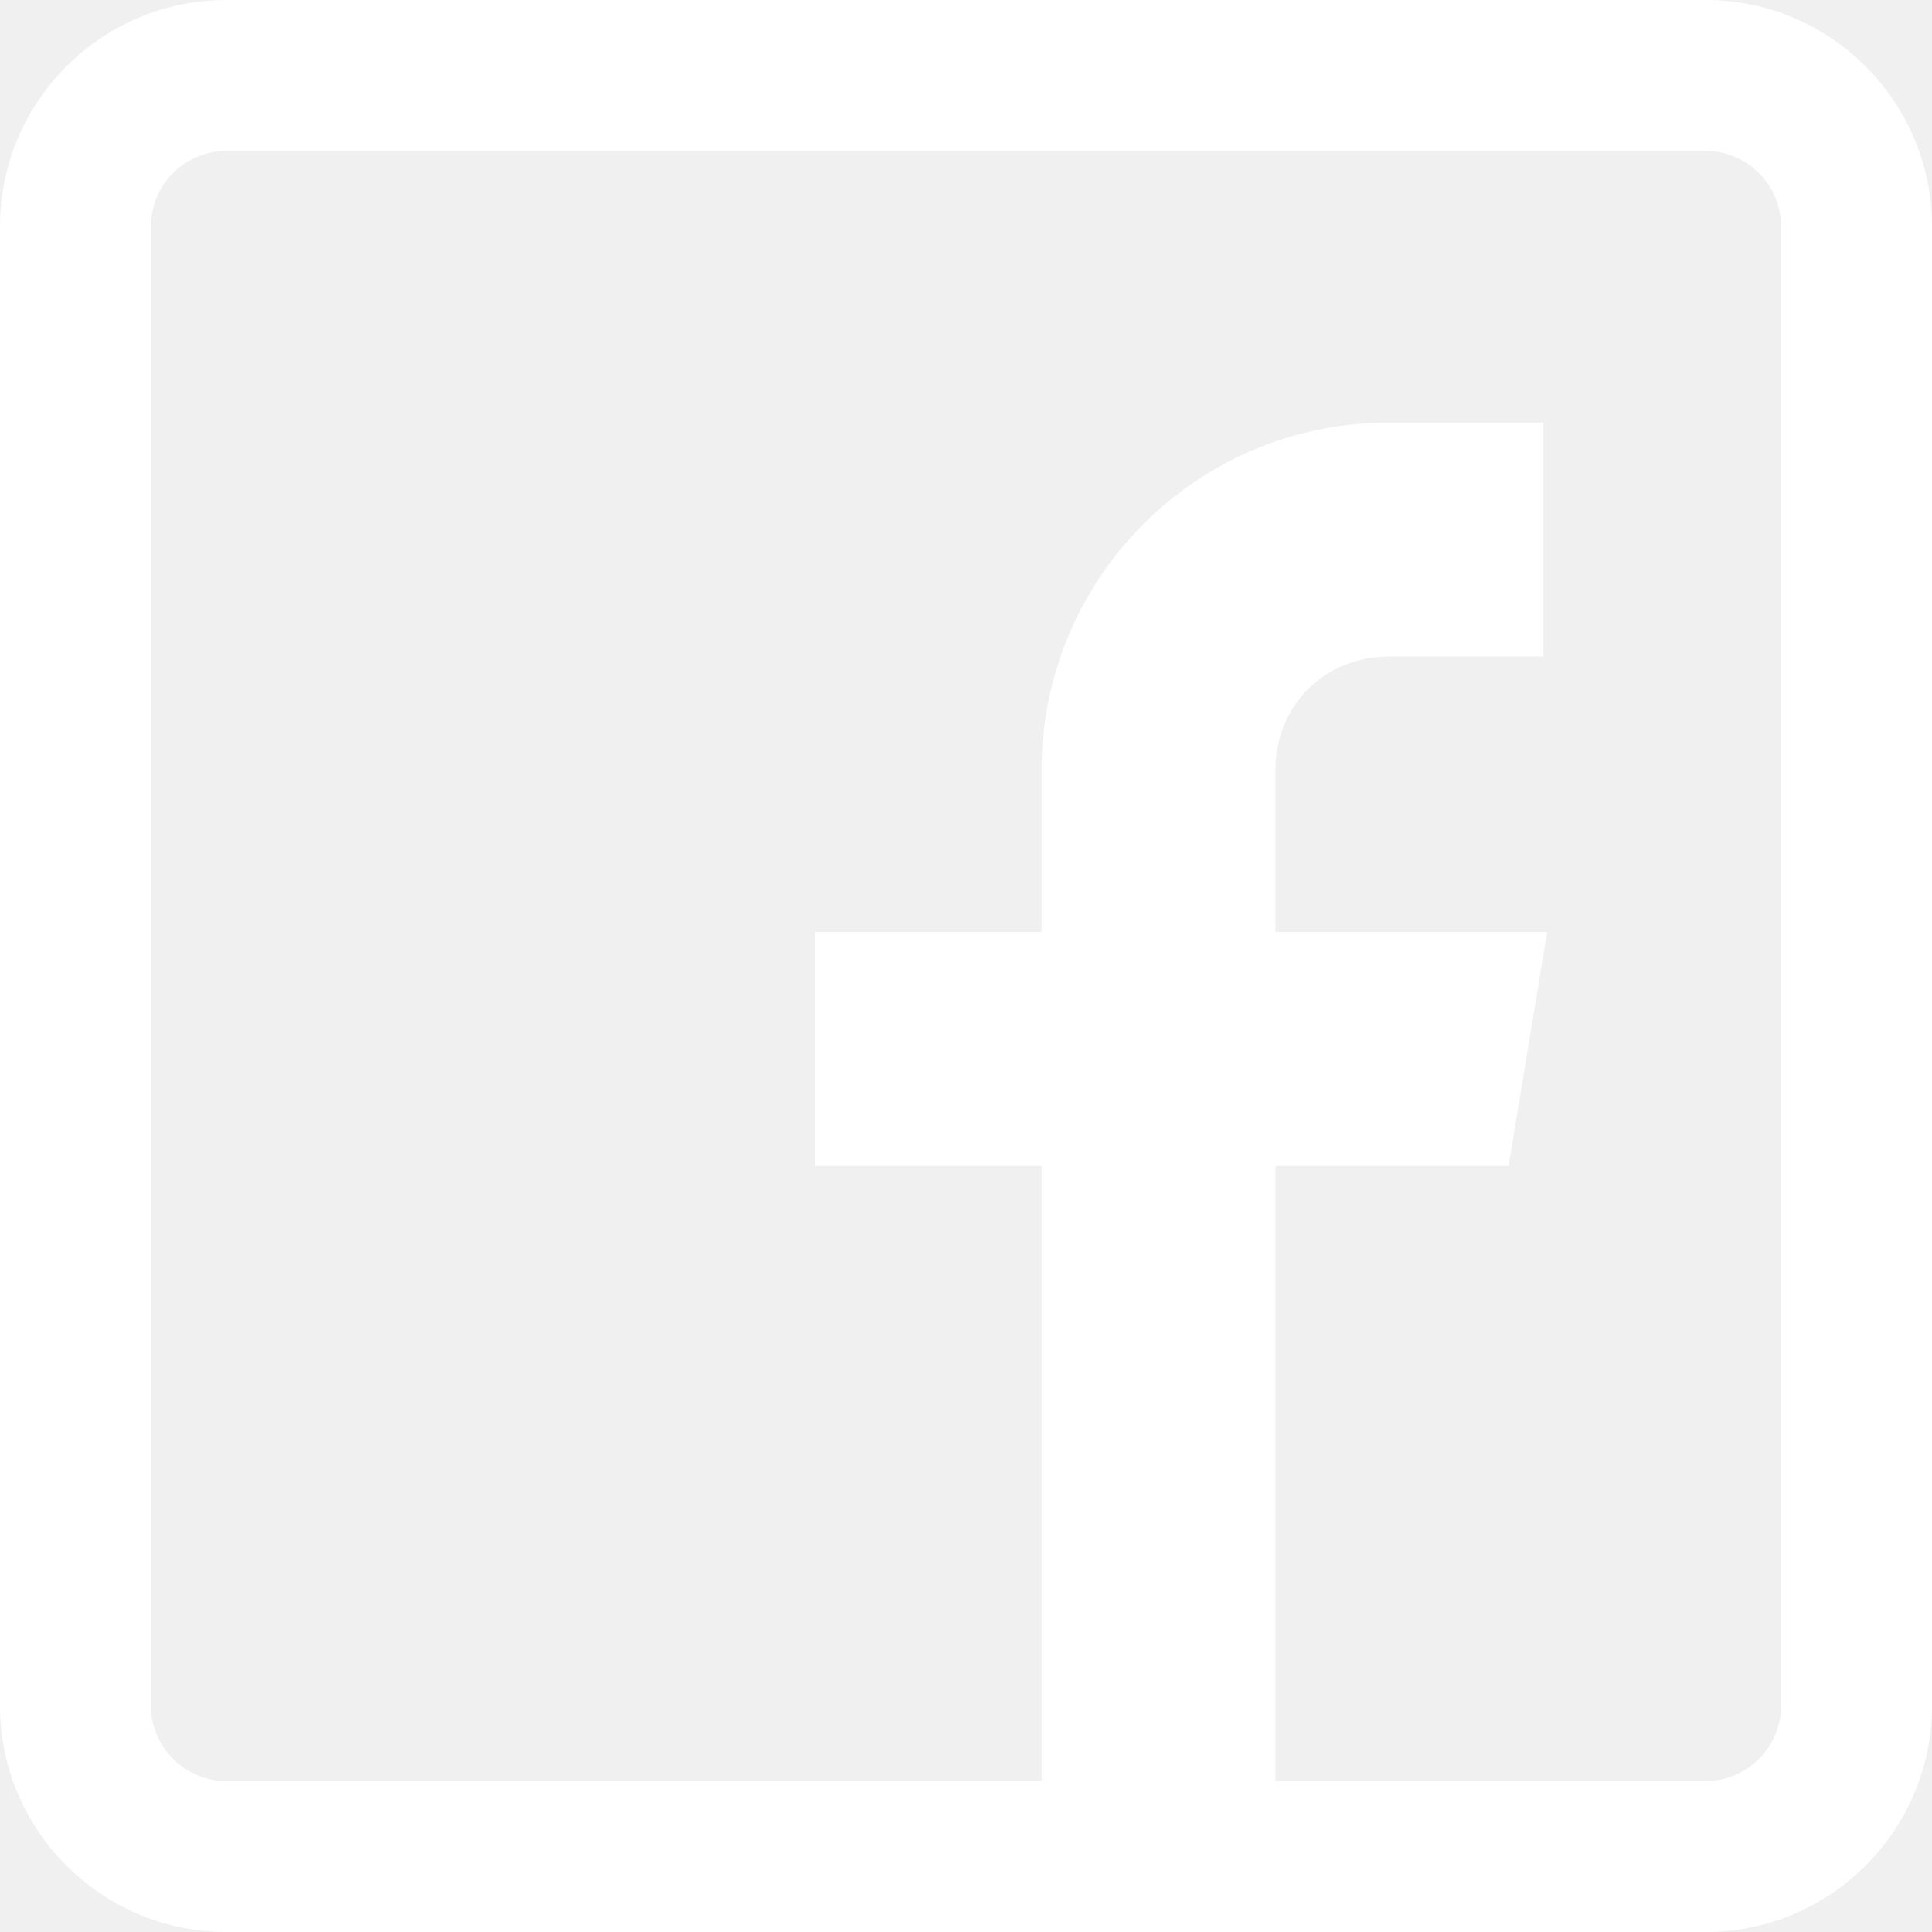
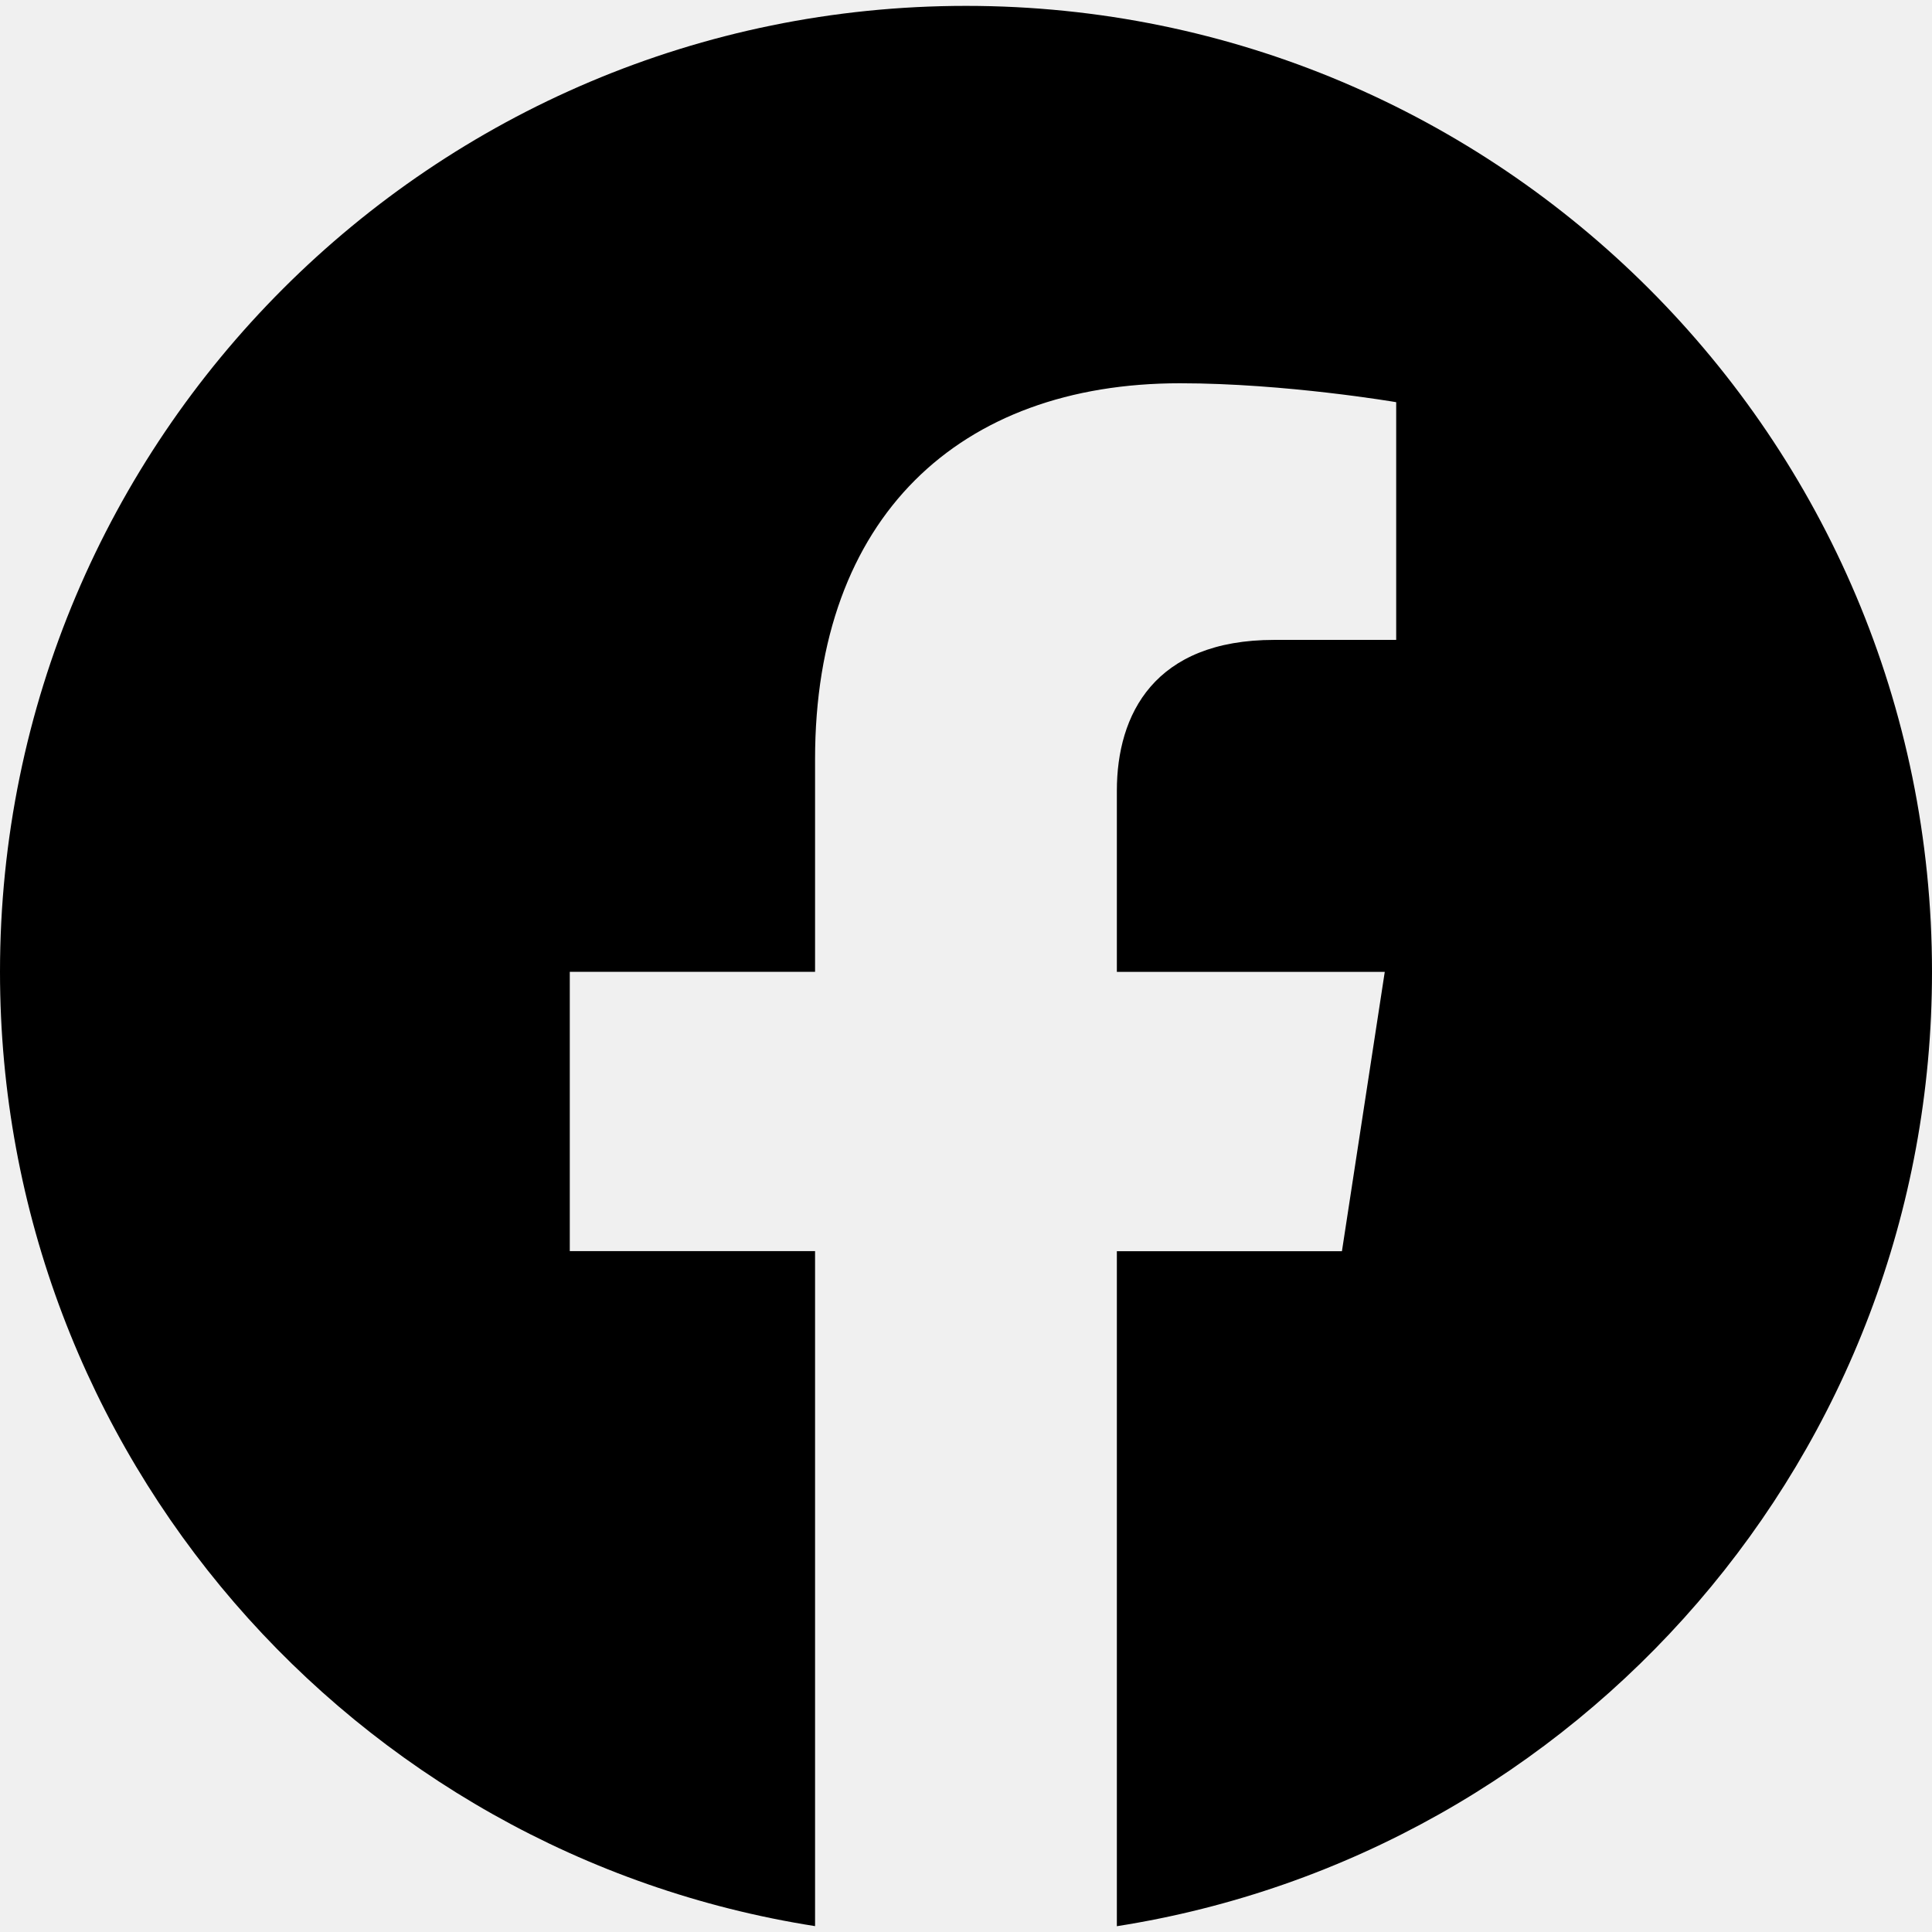
- <svg xmlns="http://www.w3.org/2000/svg" viewBox="0 0 512 512">
-   <path fill="#fff" d="M452 0H60C26.916 0 0 26.916 0 60v392c0 33.084 26.916 60 60 60h392c33.084 0 60-26.916 60-60V60c0-33.084-26.916-60-60-60zm20 452c0 11.028-8.972 20-20 20H338V309h61.79L410 247h-72v-43c0-16.975 13.025-30 30-30h41v-62h-41c-50.923 0-91.978 41.25-91.978 92.174V247H216v62h60.022v163H60c-11.028 0-20-8.972-20-20V60c0-11.028 8.972-20 20-20h392c11.028 0 20 8.972 20 20v392z" />
+ <svg xmlns="http://www.w3.org/2000/svg" role="img" viewBox="0 0 24 24">
+   <path d="M24 12.073c0-6.627-5.373-12-12-12s-12 5.373-12 12c0 5.99 4.388 10.954 10.125 11.854v-8.385H7.078v-3.47h3.047V9.43c0-3.007 1.792-4.669 4.533-4.669 1.312 0 2.686.235 2.686.235v2.953H15.83c-1.491 0-1.956.925-1.956 1.874v2.25h3.328l-.532 3.47h-2.796v8.385C19.612 23.027 24 18.062 24 12.073z" />
</svg>
